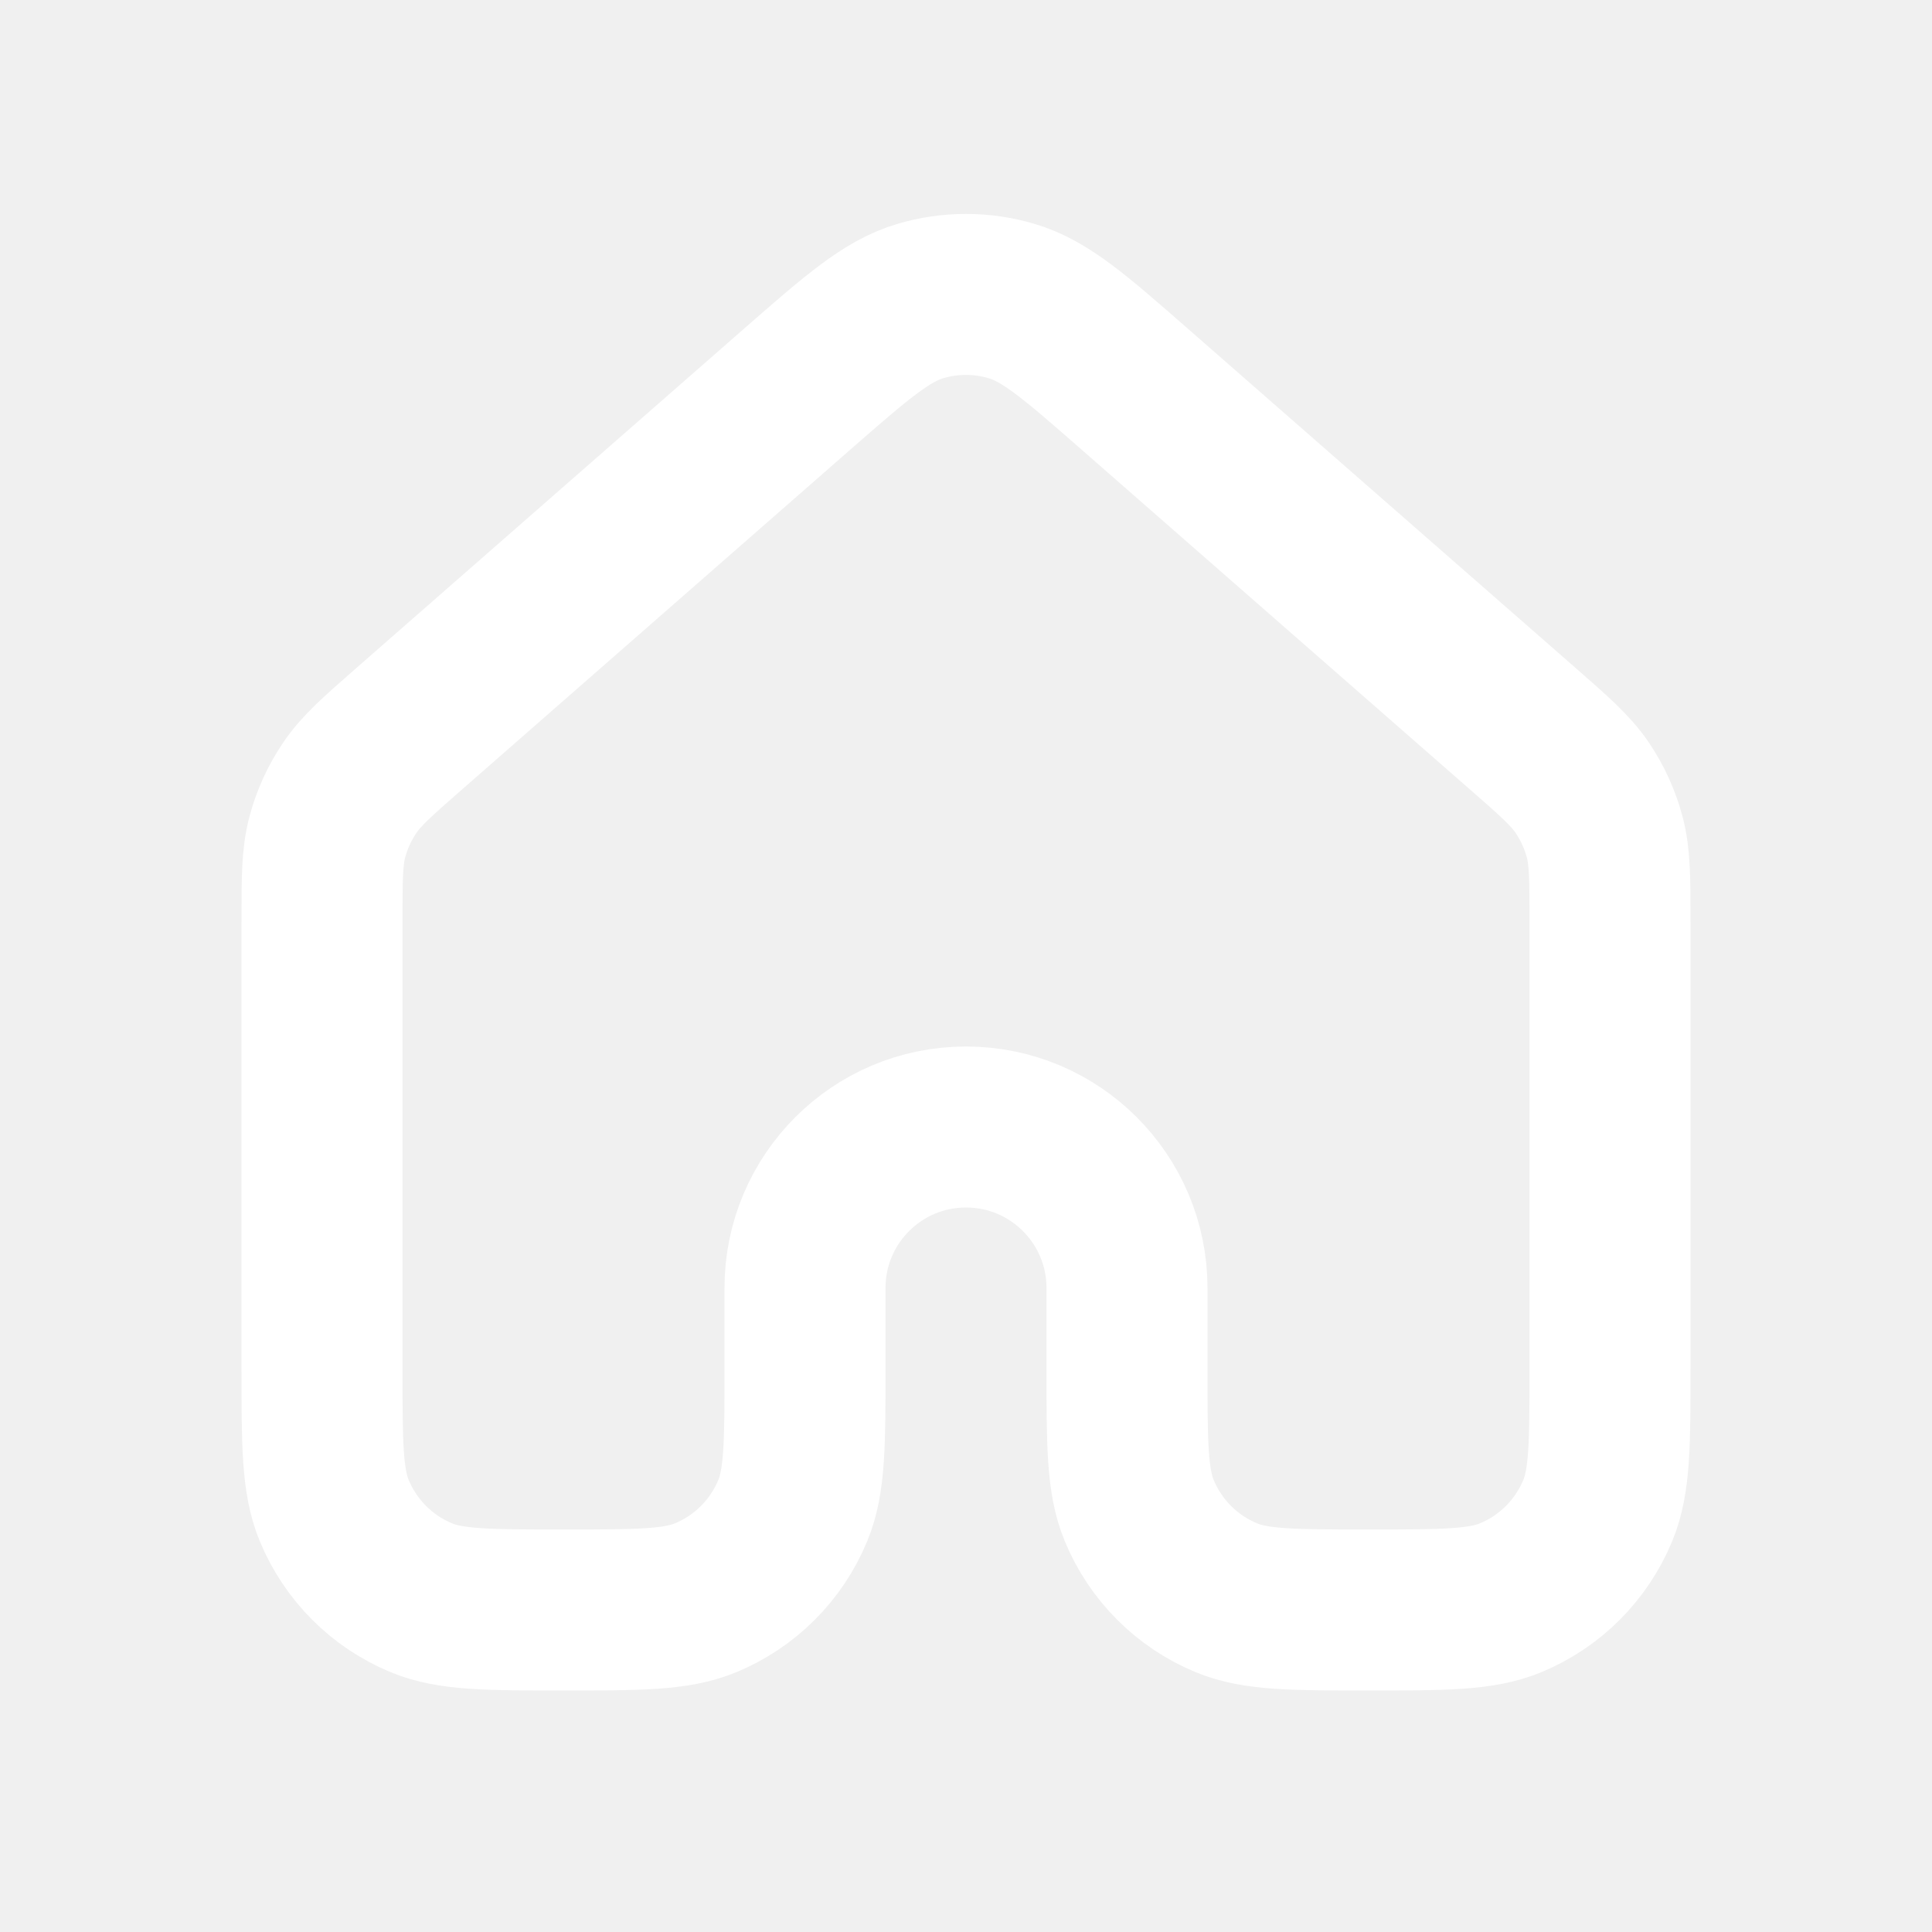
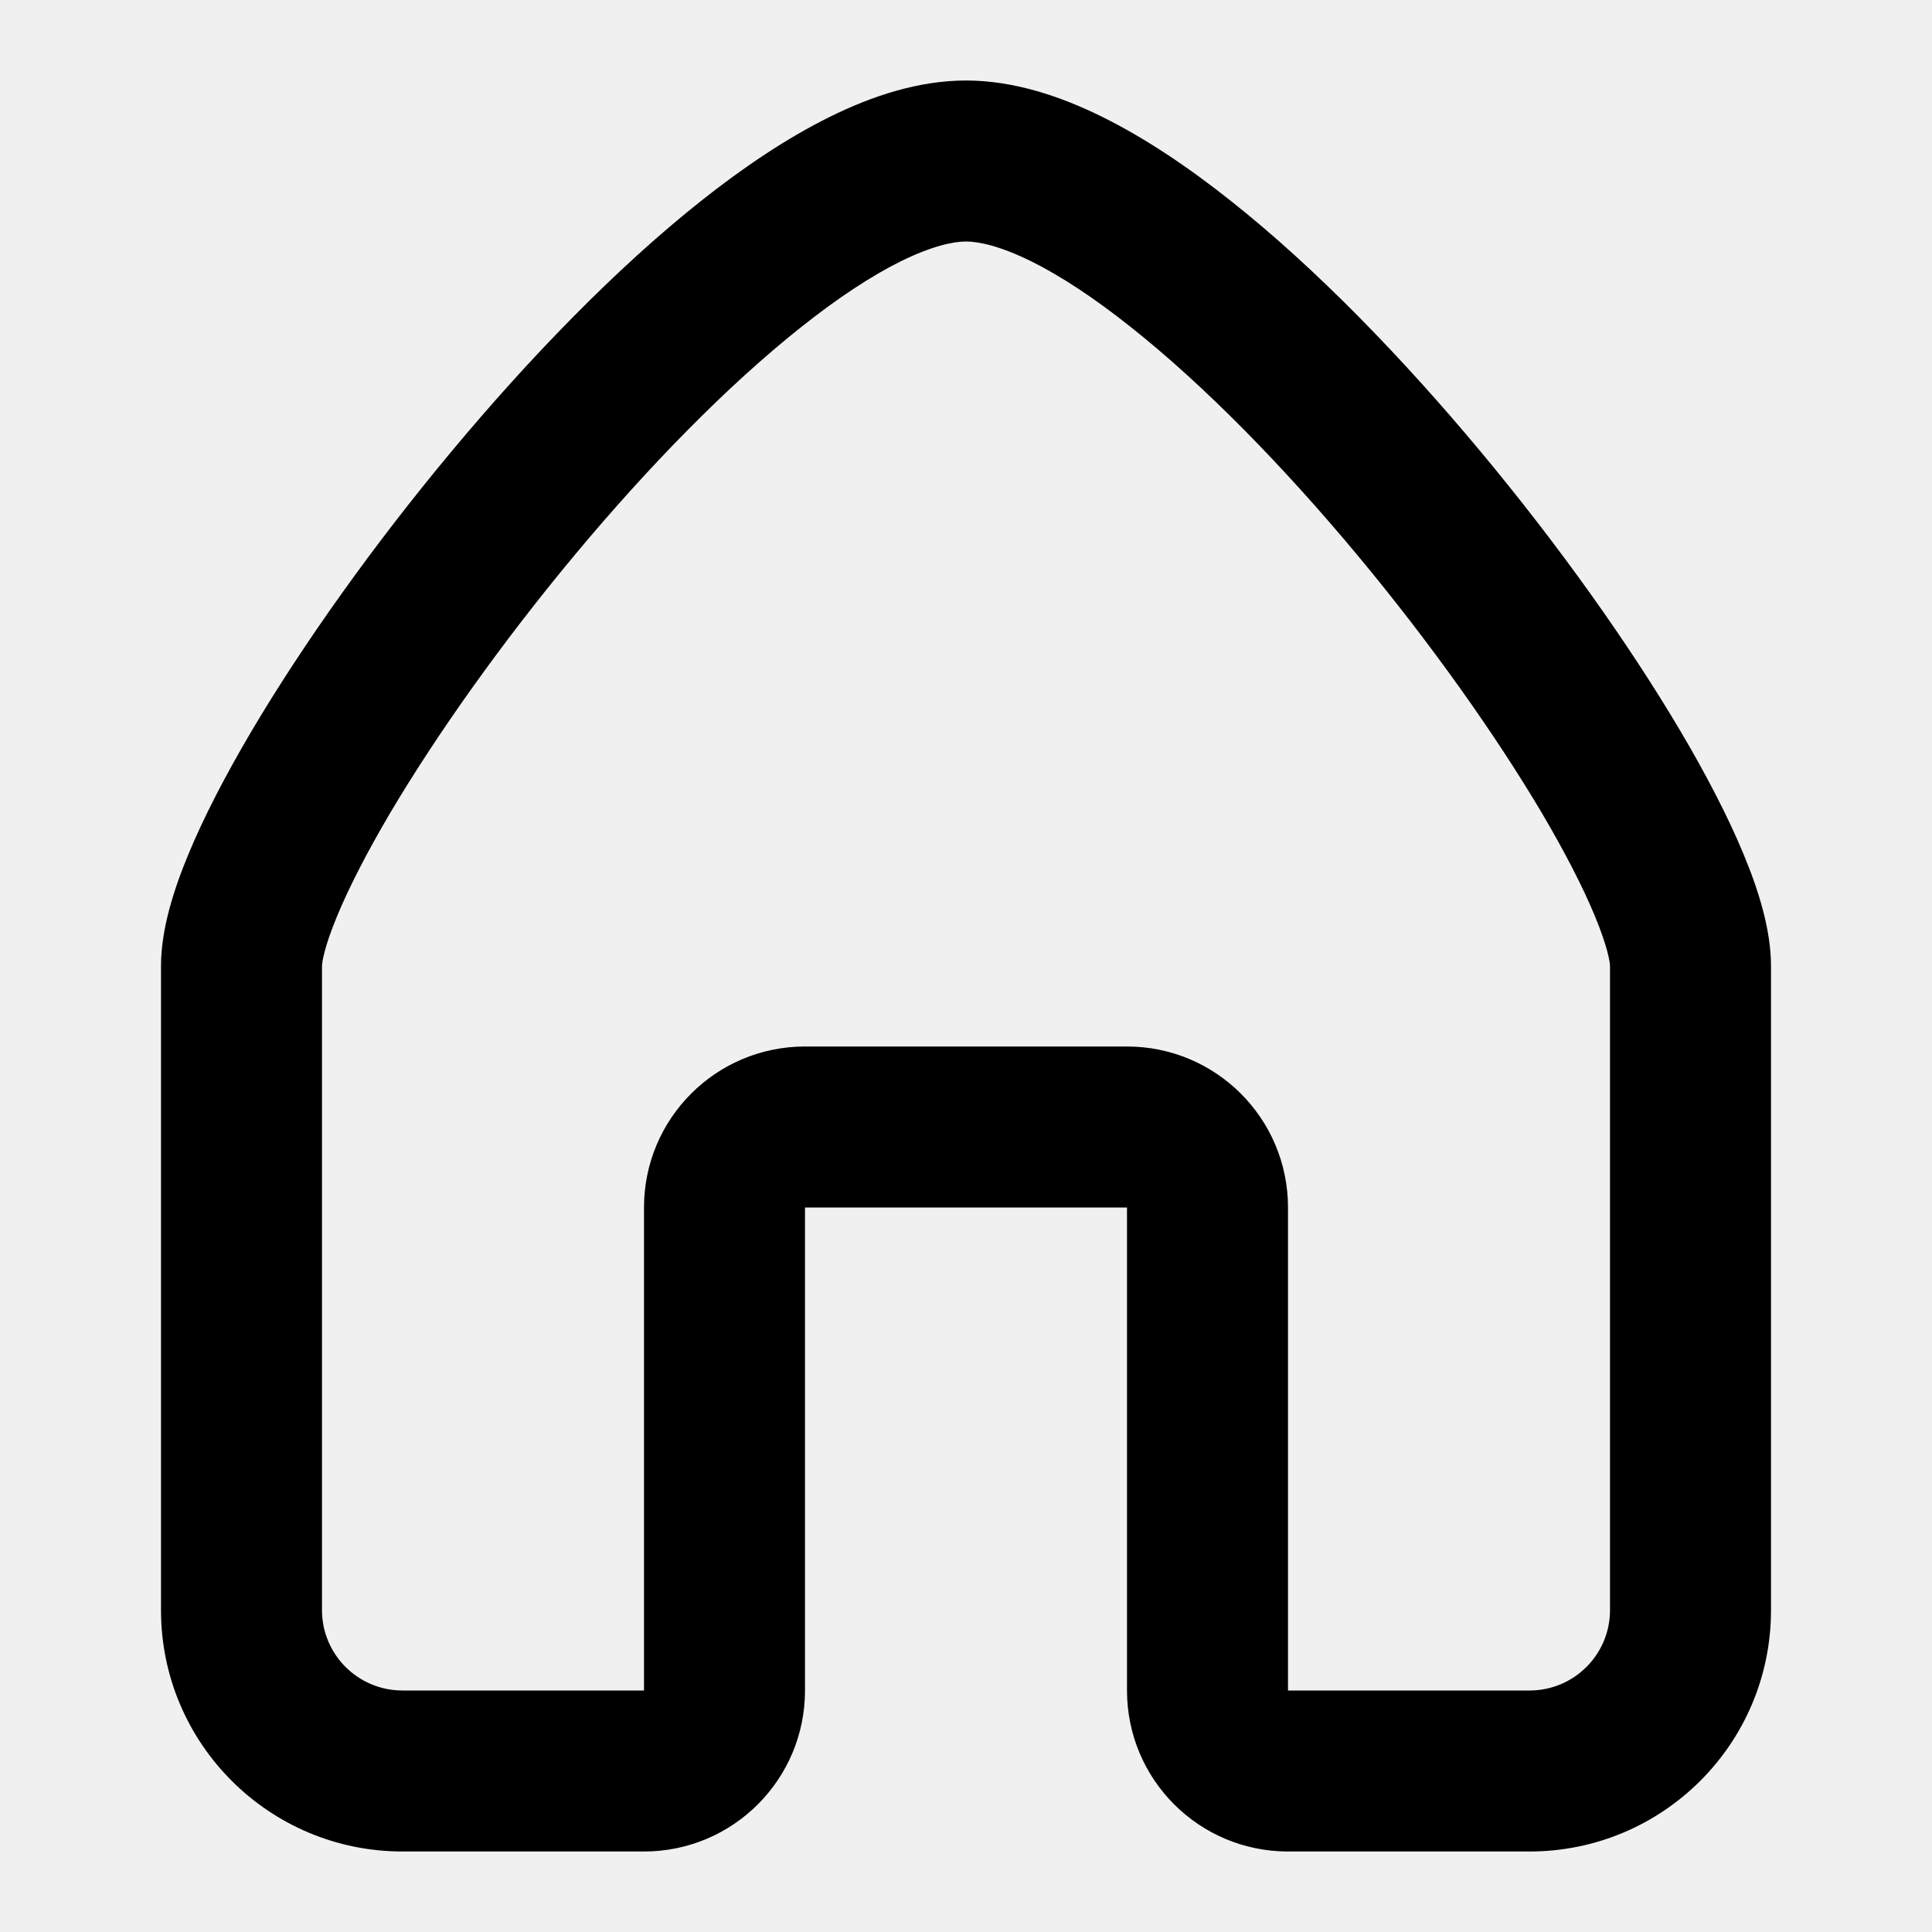
- <svg xmlns="http://www.w3.org/2000/svg" viewBox="0 0 24 24" fill="none">
-   <g id="SVGRepo_bgCarrier" stroke-width="0" />
-   <g id="SVGRepo_tracerCarrier" stroke-linecap="round" stroke-linejoin="round" />
-   <g id="SVGRepo_iconCarrier">
-     <g id="Navigation / House_01">
-       <path id="Vector" d="M20 17V11.452C20 10.918 20 10.651 19.935 10.402C19.877 10.182 19.782 9.973 19.655 9.785C19.51 9.572 19.31 9.396 18.907 9.044L14.107 4.844C13.361 4.191 12.988 3.864 12.567 3.74C12.197 3.63 11.803 3.63 11.432 3.74C11.013 3.864 10.64 4.19 9.894 4.842L5.093 9.044C4.691 9.396 4.49 9.572 4.346 9.785C4.218 9.973 4.123 10.182 4.065 10.402C4 10.651 4 10.918 4 11.452V17C4 17.932 4 18.398 4.152 18.765C4.355 19.255 4.744 19.645 5.234 19.848C5.602 20 6.068 20 7 20C7.932 20 8.398 20 8.766 19.848C9.256 19.645 9.645 19.256 9.848 18.765C10 18.398 10 17.932 10 17V16C10 14.896 10.895 14 12 14C13.105 14 14 14.896 14 16V17C14 17.932 14 18.398 14.152 18.765C14.355 19.256 14.744 19.645 15.234 19.848C15.602 20 16.068 20 17 20C17.932 20 18.398 20 18.766 19.848C19.256 19.645 19.645 19.255 19.848 18.765C20 18.398 20 17.932 20 17Z" stroke="#ffffff" stroke-width="2" stroke-linecap="round" stroke-linejoin="round" />
-     </g>
-   </g>
+ <svg xmlns="http://www.w3.org/2000/svg" width="800px" height="800px" viewBox="0 0 24 24" fill="currentColor">
+   <path fill-rule="evenodd" clip-rule="evenodd" d="M4.188 11.379C4.03 11.759 4 11.953 4 12V20.002C4 20.553 4.447 21 5 21H8V15C8 13.895 8.895 13 10 13H14C15.105 13 16 13.895 16 15V21H19C19.553 21 20 20.553 20 20.002V12C20 11.953 19.97 11.759 19.812 11.379C19.666 11.026 19.444 10.593 19.155 10.102C18.576 9.124 17.765 7.98 16.857 6.89C15.947 5.798 14.964 4.79 14.05 4.065C13.594 3.702 13.174 3.426 12.806 3.244C12.429 3.059 12.164 3 12 3C11.836 3 11.571 3.059 11.194 3.244C10.826 3.426 10.406 3.702 9.95 4.065C9.036 4.79 8.053 5.798 7.143 6.89C6.235 7.98 5.424 9.124 4.845 10.102C4.556 10.593 4.334 11.026 4.188 11.379ZM10.309 1.451C10.835 1.191 11.414 1 12 1C12.586 1 13.165 1.191 13.691 1.451C14.225 1.715 14.766 2.079 15.293 2.498C16.349 3.335 17.428 4.452 18.393 5.61C19.36 6.77 20.236 8.001 20.877 9.085C21.196 9.626 21.467 10.146 21.66 10.613C21.843 11.053 22 11.547 22 12V20.002C22 21.66 20.656 23 19 23H16C14.895 23 14 22.105 14 21V15H10V21C10 22.105 9.105 23 8 23H5C3.344 23 2 21.66 2 20.002V12C2 11.547 2.157 11.053 2.34 10.613C2.533 10.146 2.804 9.626 3.123 9.085C3.764 8.001 4.64 6.77 5.607 5.61C6.572 4.452 7.651 3.335 8.706 2.498C9.234 2.079 9.775 1.715 10.309 1.451Z" fill="currentColor" />
</svg>
